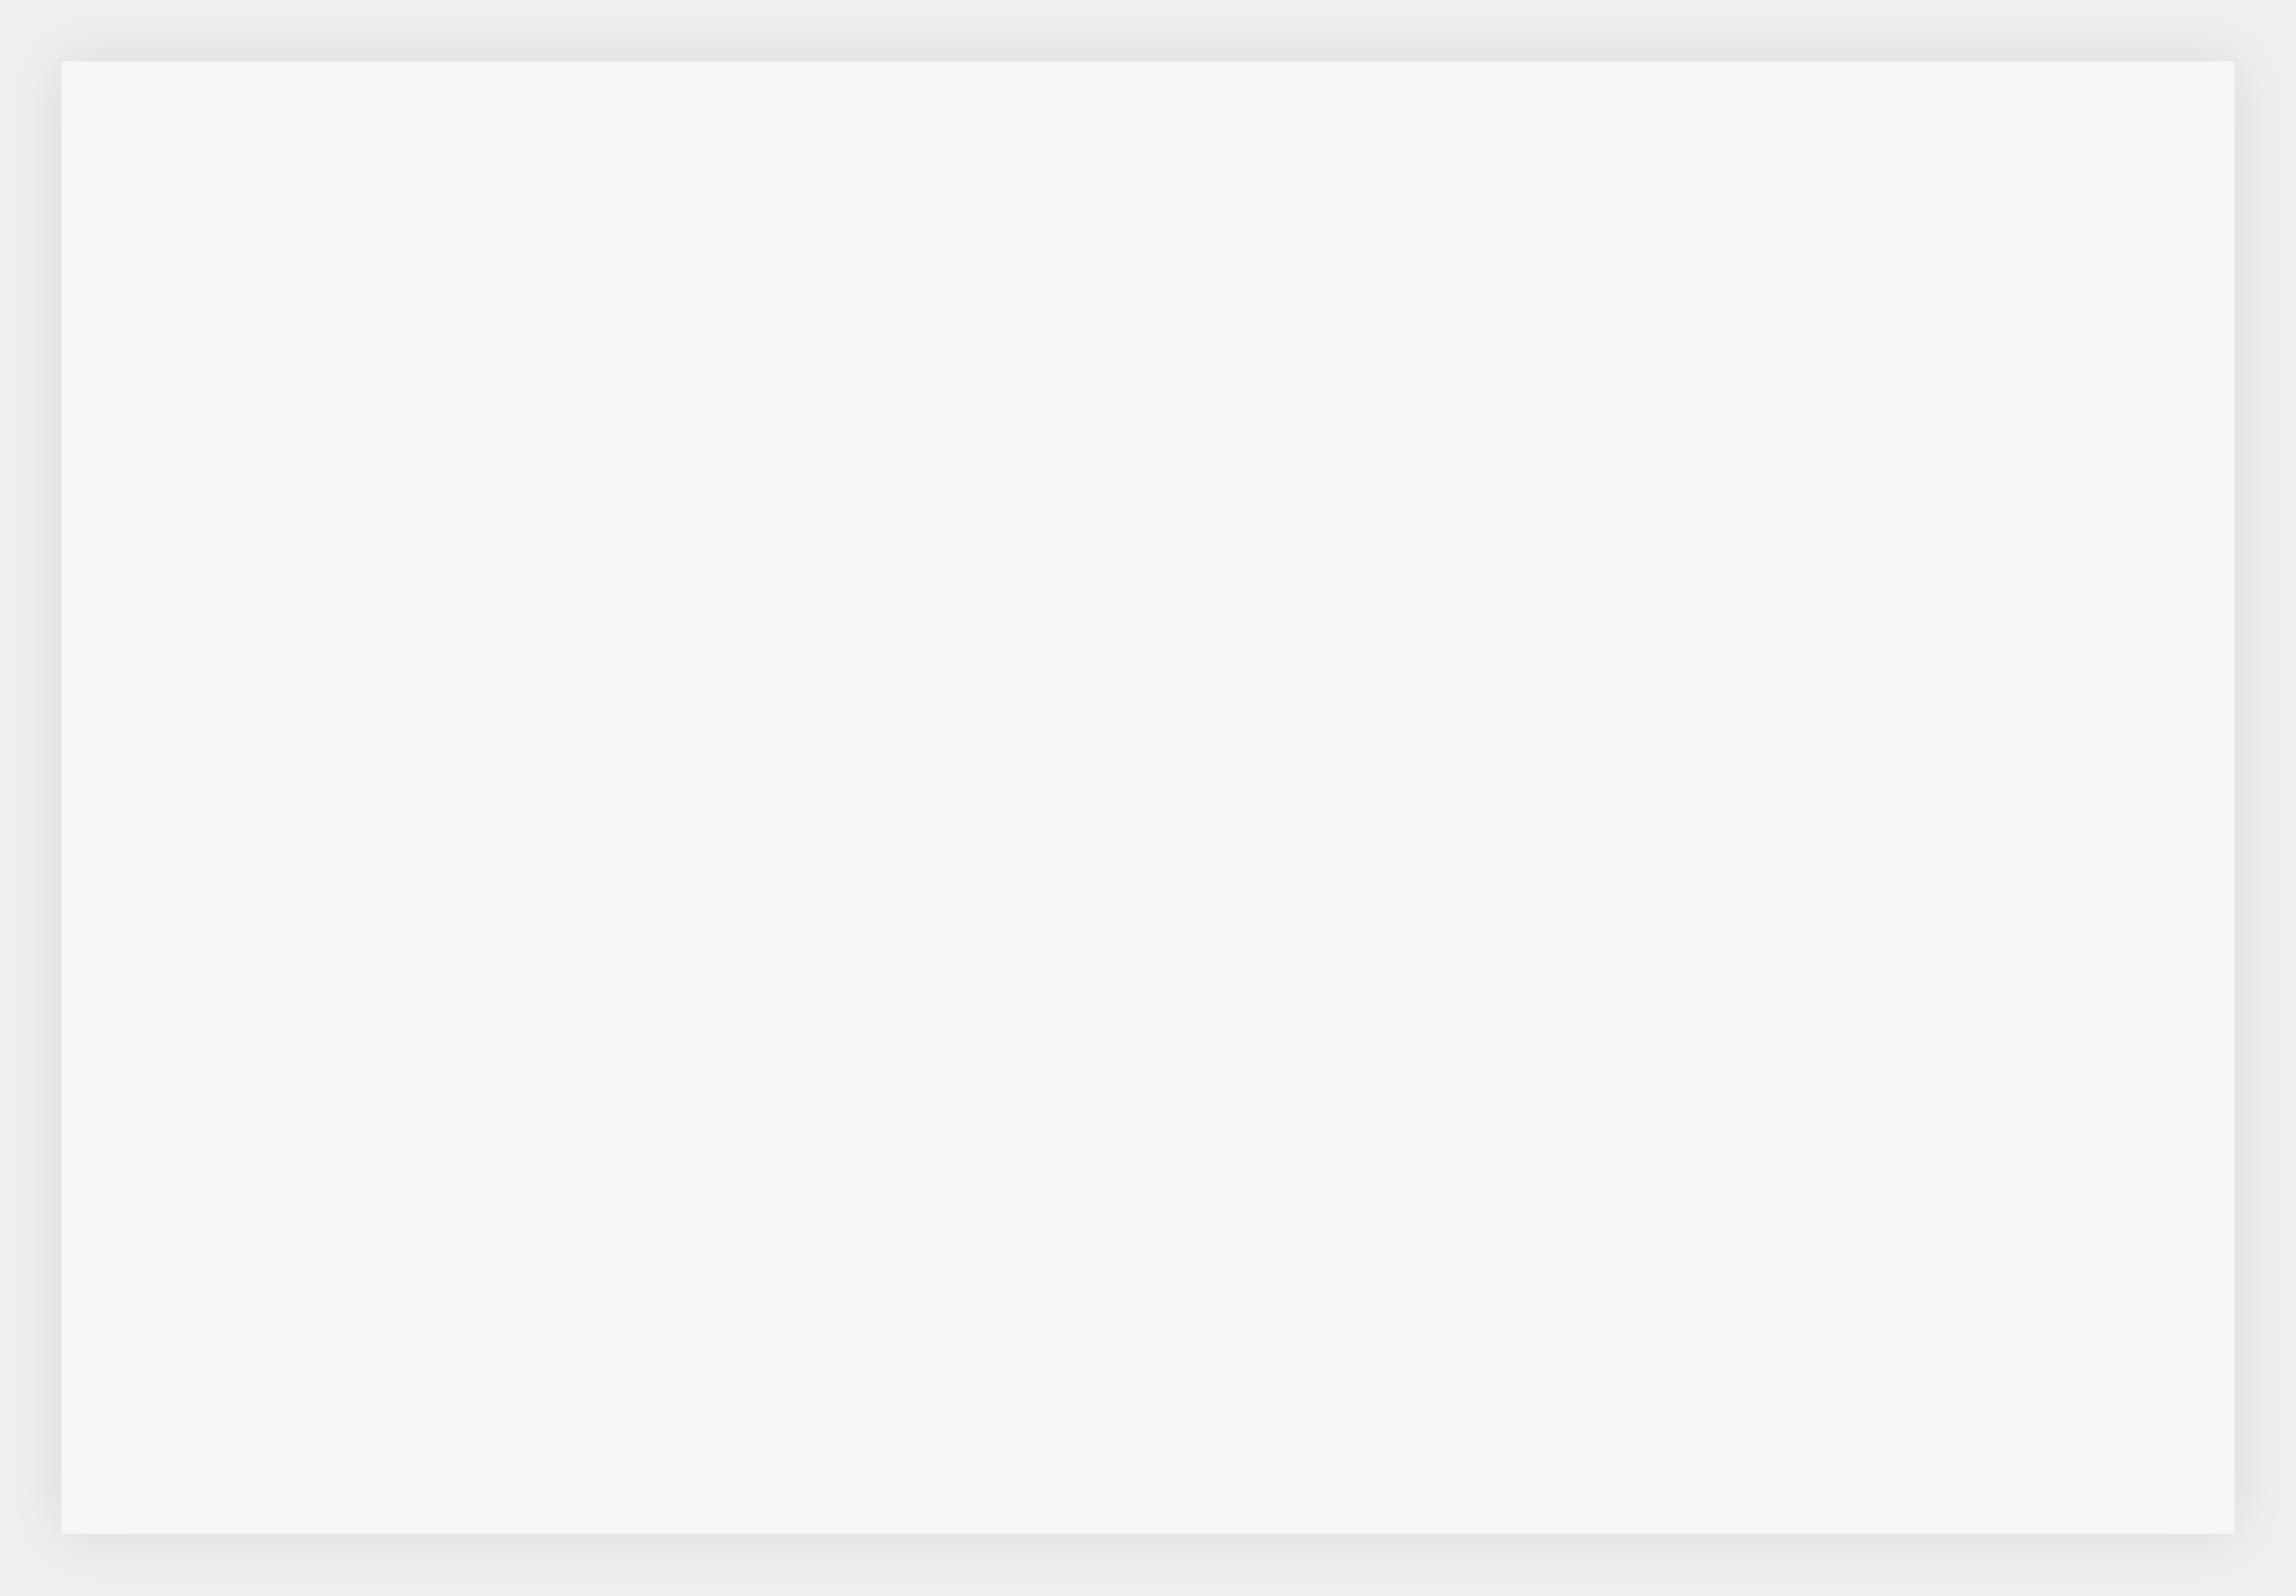
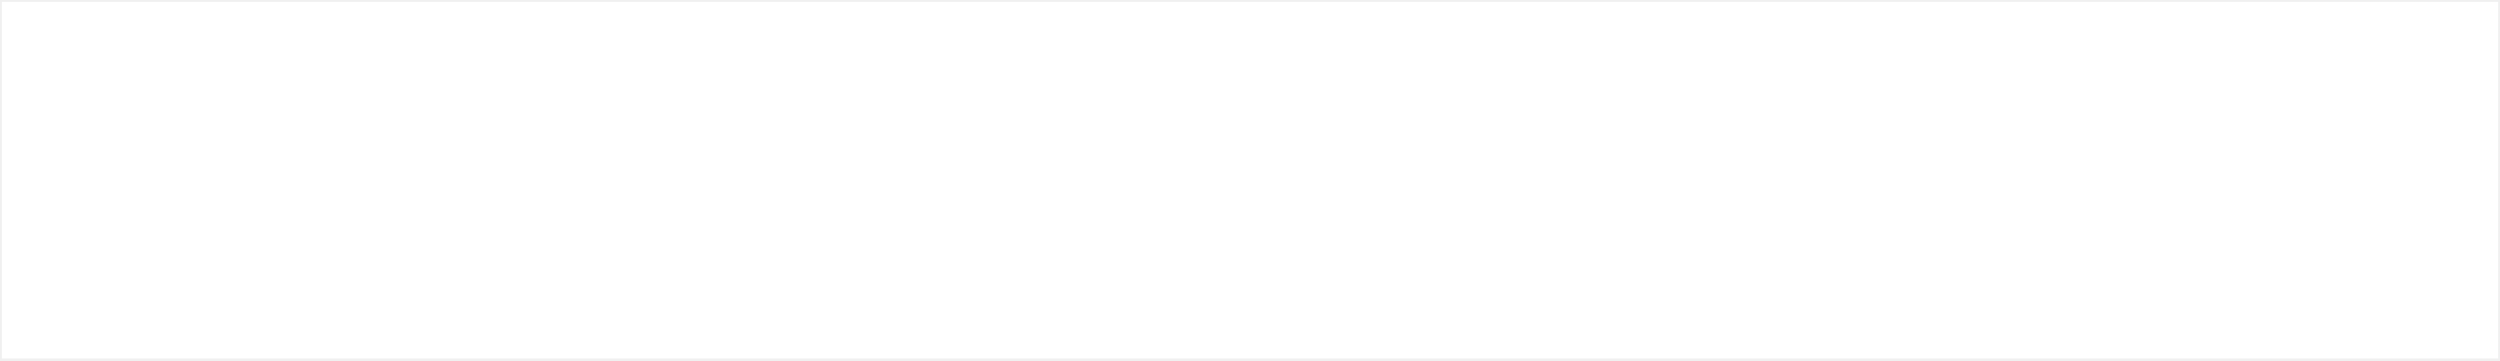
- <svg xmlns="http://www.w3.org/2000/svg" xmlns:xlink="http://www.w3.org/1999/xlink" version="1.1" width="1681px" height="1168px">
-   <defs>
-     <filter x="61px" y="120px" width="1681px" height="1168px" filterUnits="userSpaceOnUse" id="filter441">
-       <feOffset dx="0" dy="0" in="SourceAlpha" result="shadowOffsetInner" />
-       <feGaussianBlur stdDeviation="22" in="shadowOffsetInner" result="shadowGaussian" />
-       <feComposite in2="shadowGaussian" operator="atop" in="SourceAlpha" result="shadowComposite" />
-       <feColorMatrix type="matrix" values="0 0 0 0 0  0 0 0 0 0  0 0 0 0 0  0 0 0 0.102 0  " in="shadowComposite" />
-     </filter>
-     <g id="widget442">
-       <path d="M 106 165  L 1697 165  L 1697 1243  L 106 1243  L 106 165  Z " fill-rule="nonzero" fill="#f7f7f7" stroke="none" />
-     </g>
-   </defs>
-   <g transform="matrix(1 0 0 1 -61 -120 )">
-     <use xlink:href="#widget442" filter="url(#filter441)" />
-     <use xlink:href="#widget442" />
+ <svg xmlns="http://www.w3.org/2000/svg" version="1.1" width="1332px" height="192px">
+   <g transform="matrix(1 0 0 1 -366 -232 )">
+     <path d="M 367 233  L 1697 233  L 1697 423  L 367 423  L 367 233  Z " fill-rule="nonzero" fill="#ffffff" stroke="none" />
  </g>
</svg>
